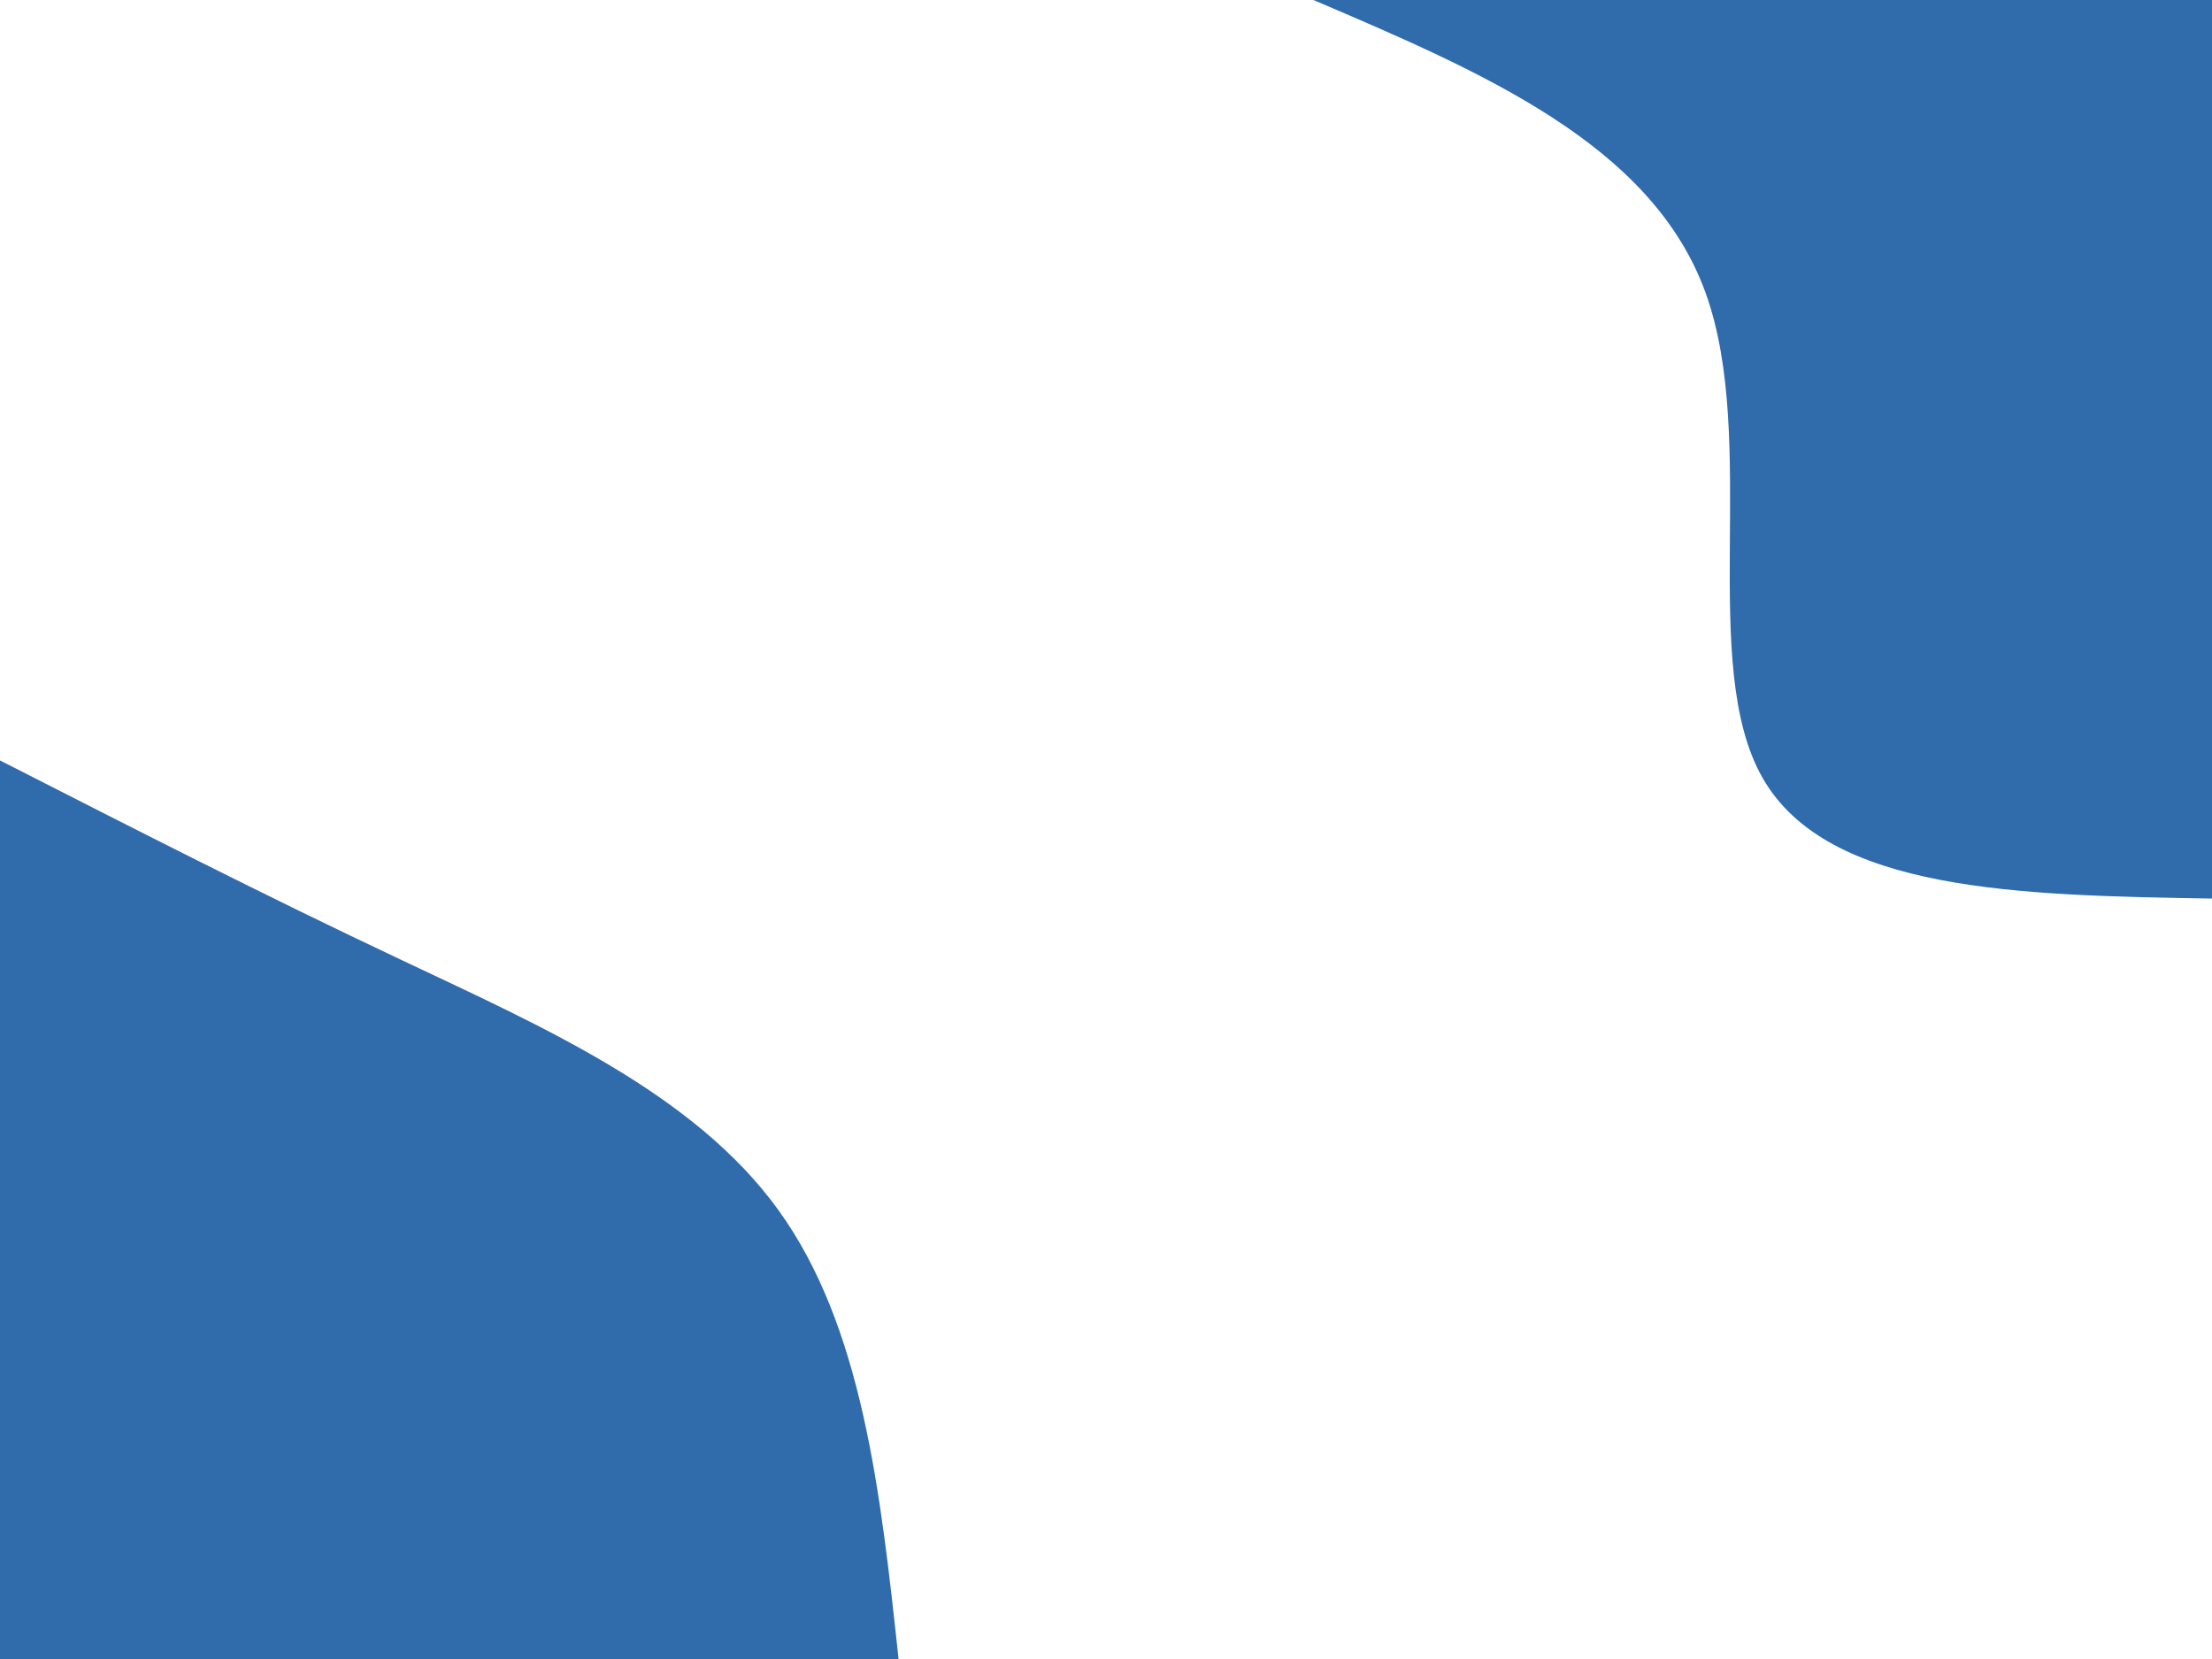
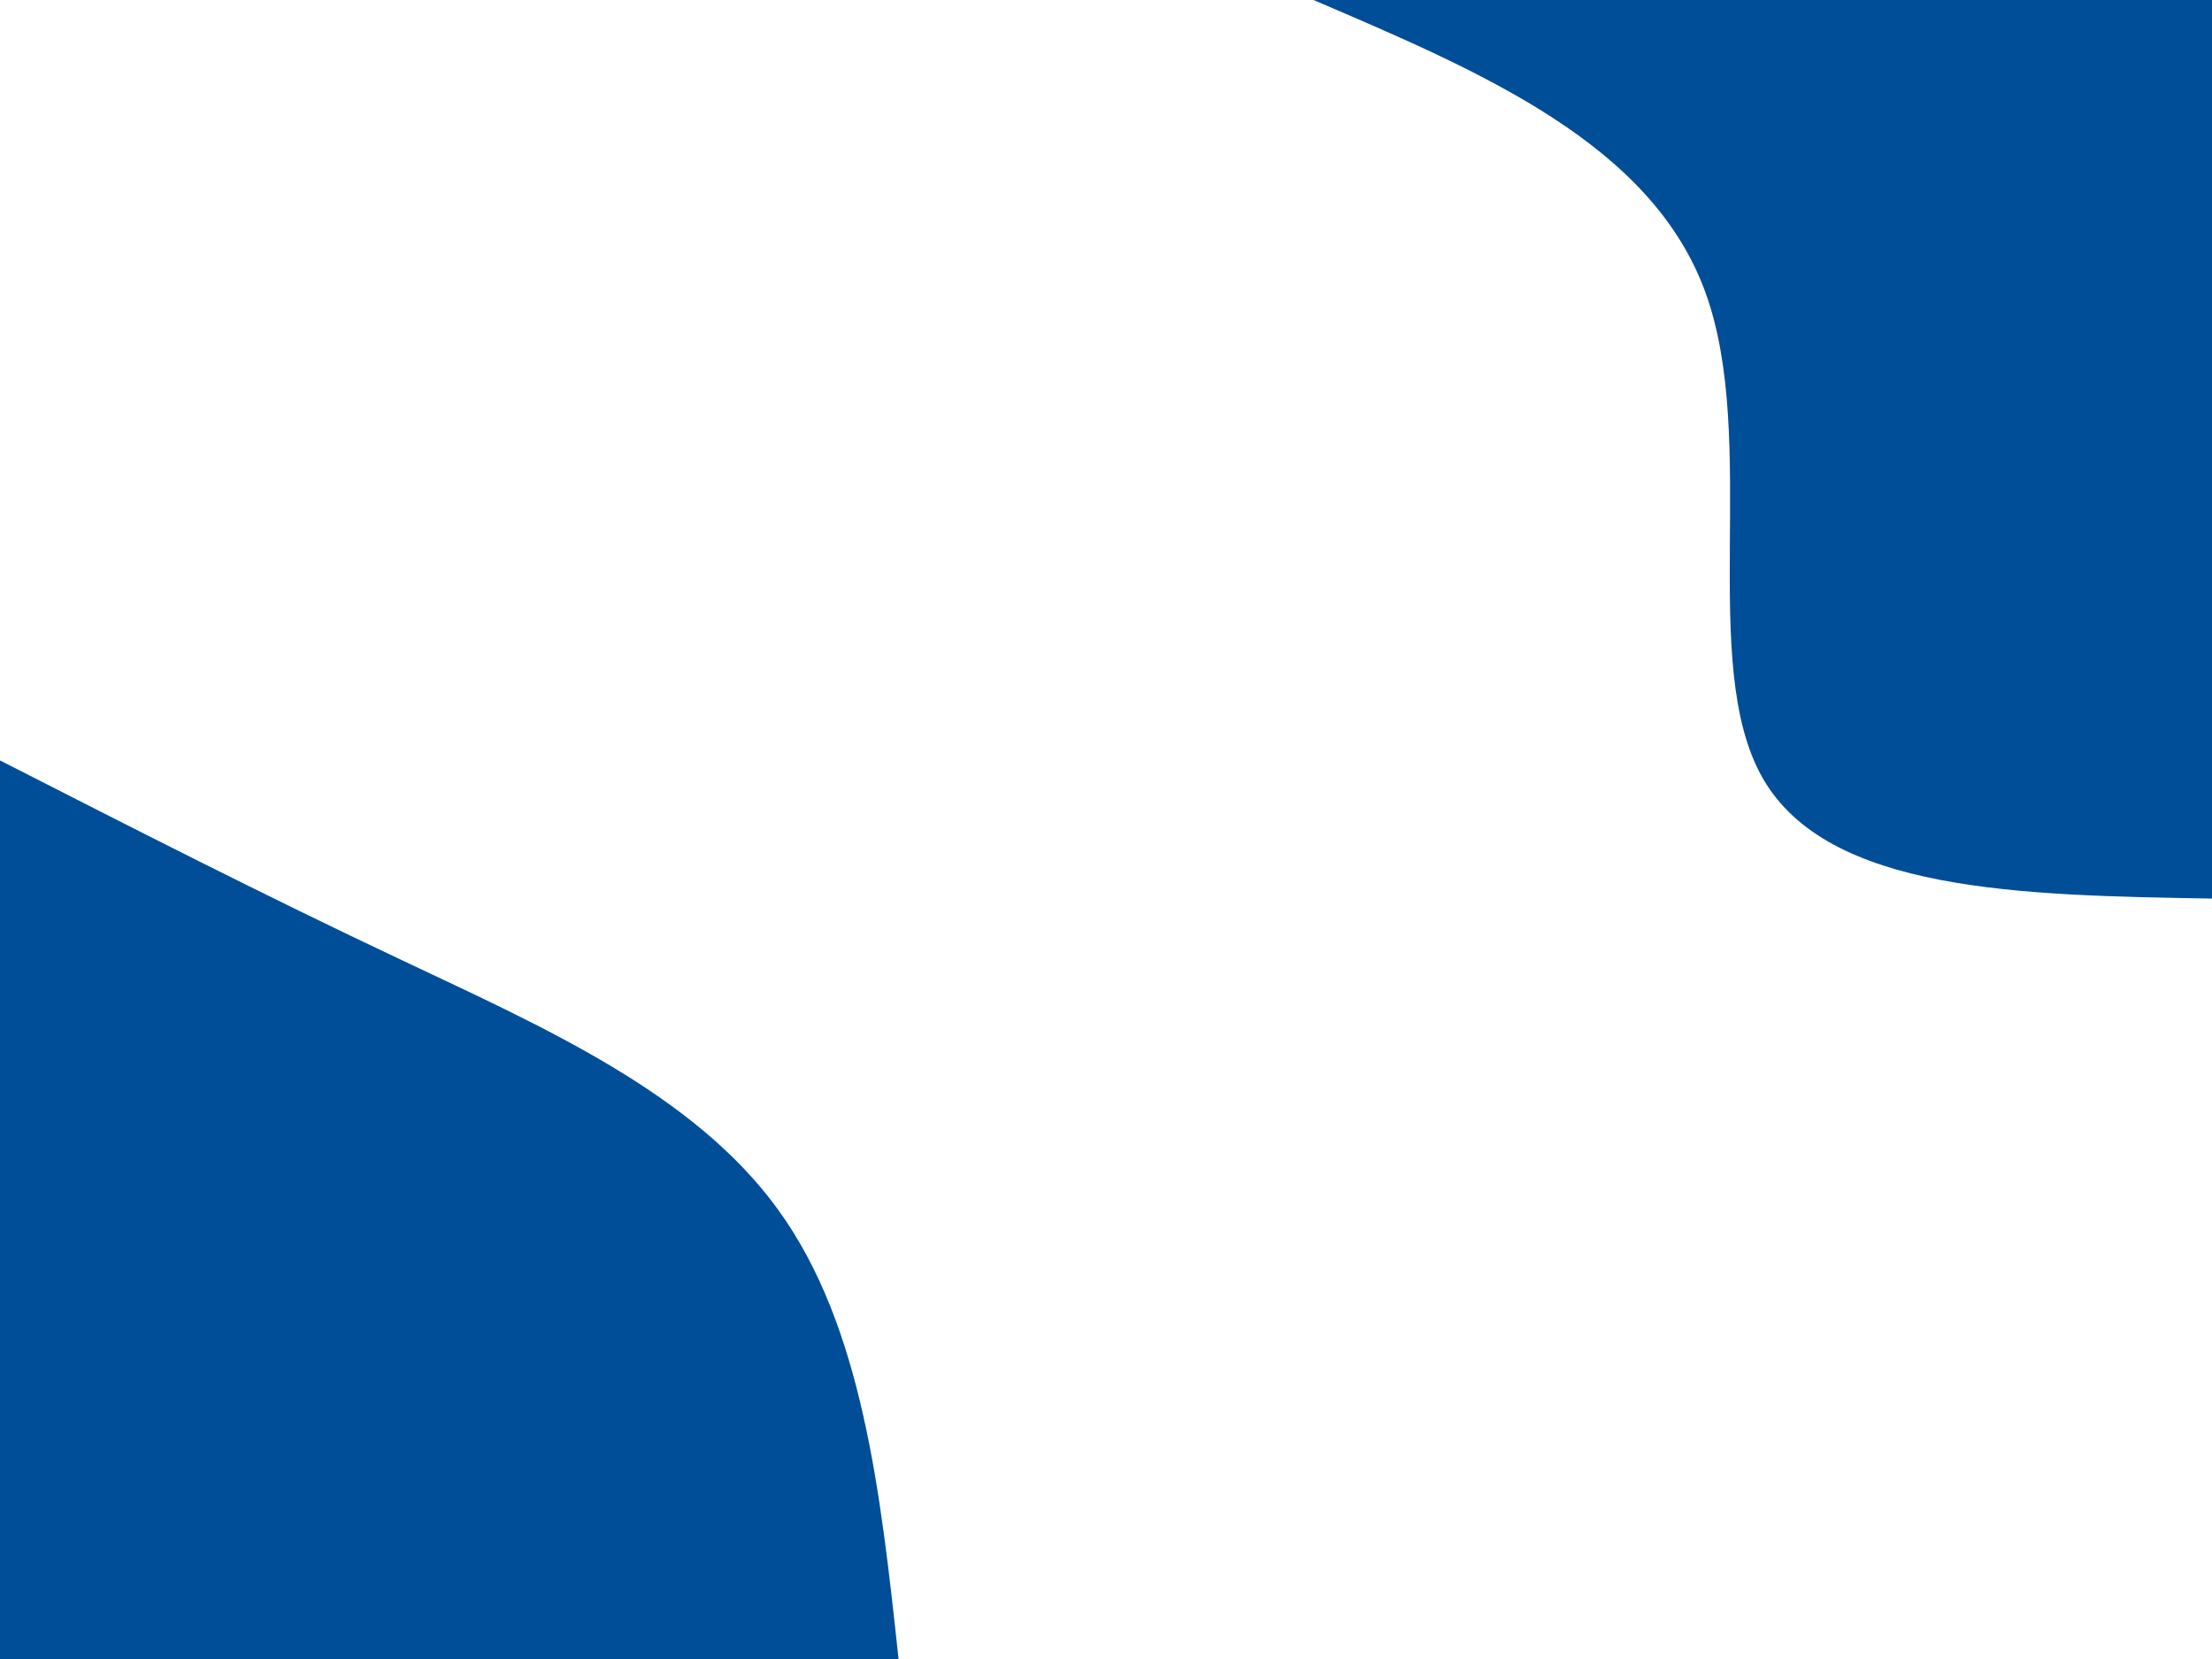
<svg xmlns="http://www.w3.org/2000/svg" id="visual" viewBox="0 0 900 675" width="900" height="675" version="1.1">
  <rect x="0" y="0" width="900" height="675" fill="#ffffff" />
  <defs>
    <linearGradient id="grad1_0" x1="25%" y1="0%" x2="100%" y2="100%">
      <stop offset="23.333%" stop-color="#ffffff" stop-opacity="1" />
      <stop offset="76.667%" stop-color="#ffffff" stop-opacity="1" />
    </linearGradient>
  </defs>
  <defs>
    <linearGradient id="grad2_0" x1="0%" y1="0%" x2="75%" y2="100%">
      <stop offset="23.333%" stop-color="#ffffff" stop-opacity="1" />
      <stop offset="76.667%" stop-color="#ffffff" stop-opacity="1" />
    </linearGradient>
  </defs>
  <g transform="translate(900, 0)">
-     <path d="M0 365.6C-78.1 364.3 -156.3 362.9 -182.8 316.6C-209.3 270.4 -184.2 179.3 -206.1 119C-228 58.7 -296.8 29.4 -365.6 0L0 0Z" fill="#306BAC" />
+     <path d="M0 365.6C-78.1 364.3 -156.3 362.9 -182.8 316.6C-209.3 270.4 -184.2 179.3 -206.1 119C-228 58.7 -296.8 29.4 -365.6 0L0 0Z" fill="#004E98" />
  </g>
  <g transform="translate(0, 675)">
-     <path d="M0 -365.6C53.4 -338.4 106.7 -311.1 164 -284.1C221.3 -257 282.4 -230.1 316.6 -182.8C350.9 -135.5 358.3 -67.8 365.6 0L0 0Z" fill="#306BAC" />
+     <path d="M0 -365.6C53.4 -338.4 106.7 -311.1 164 -284.1C221.3 -257 282.4 -230.1 316.6 -182.8C350.9 -135.5 358.3 -67.8 365.6 0L0 0Z" fill="#004E98" />
  </g>
</svg>
